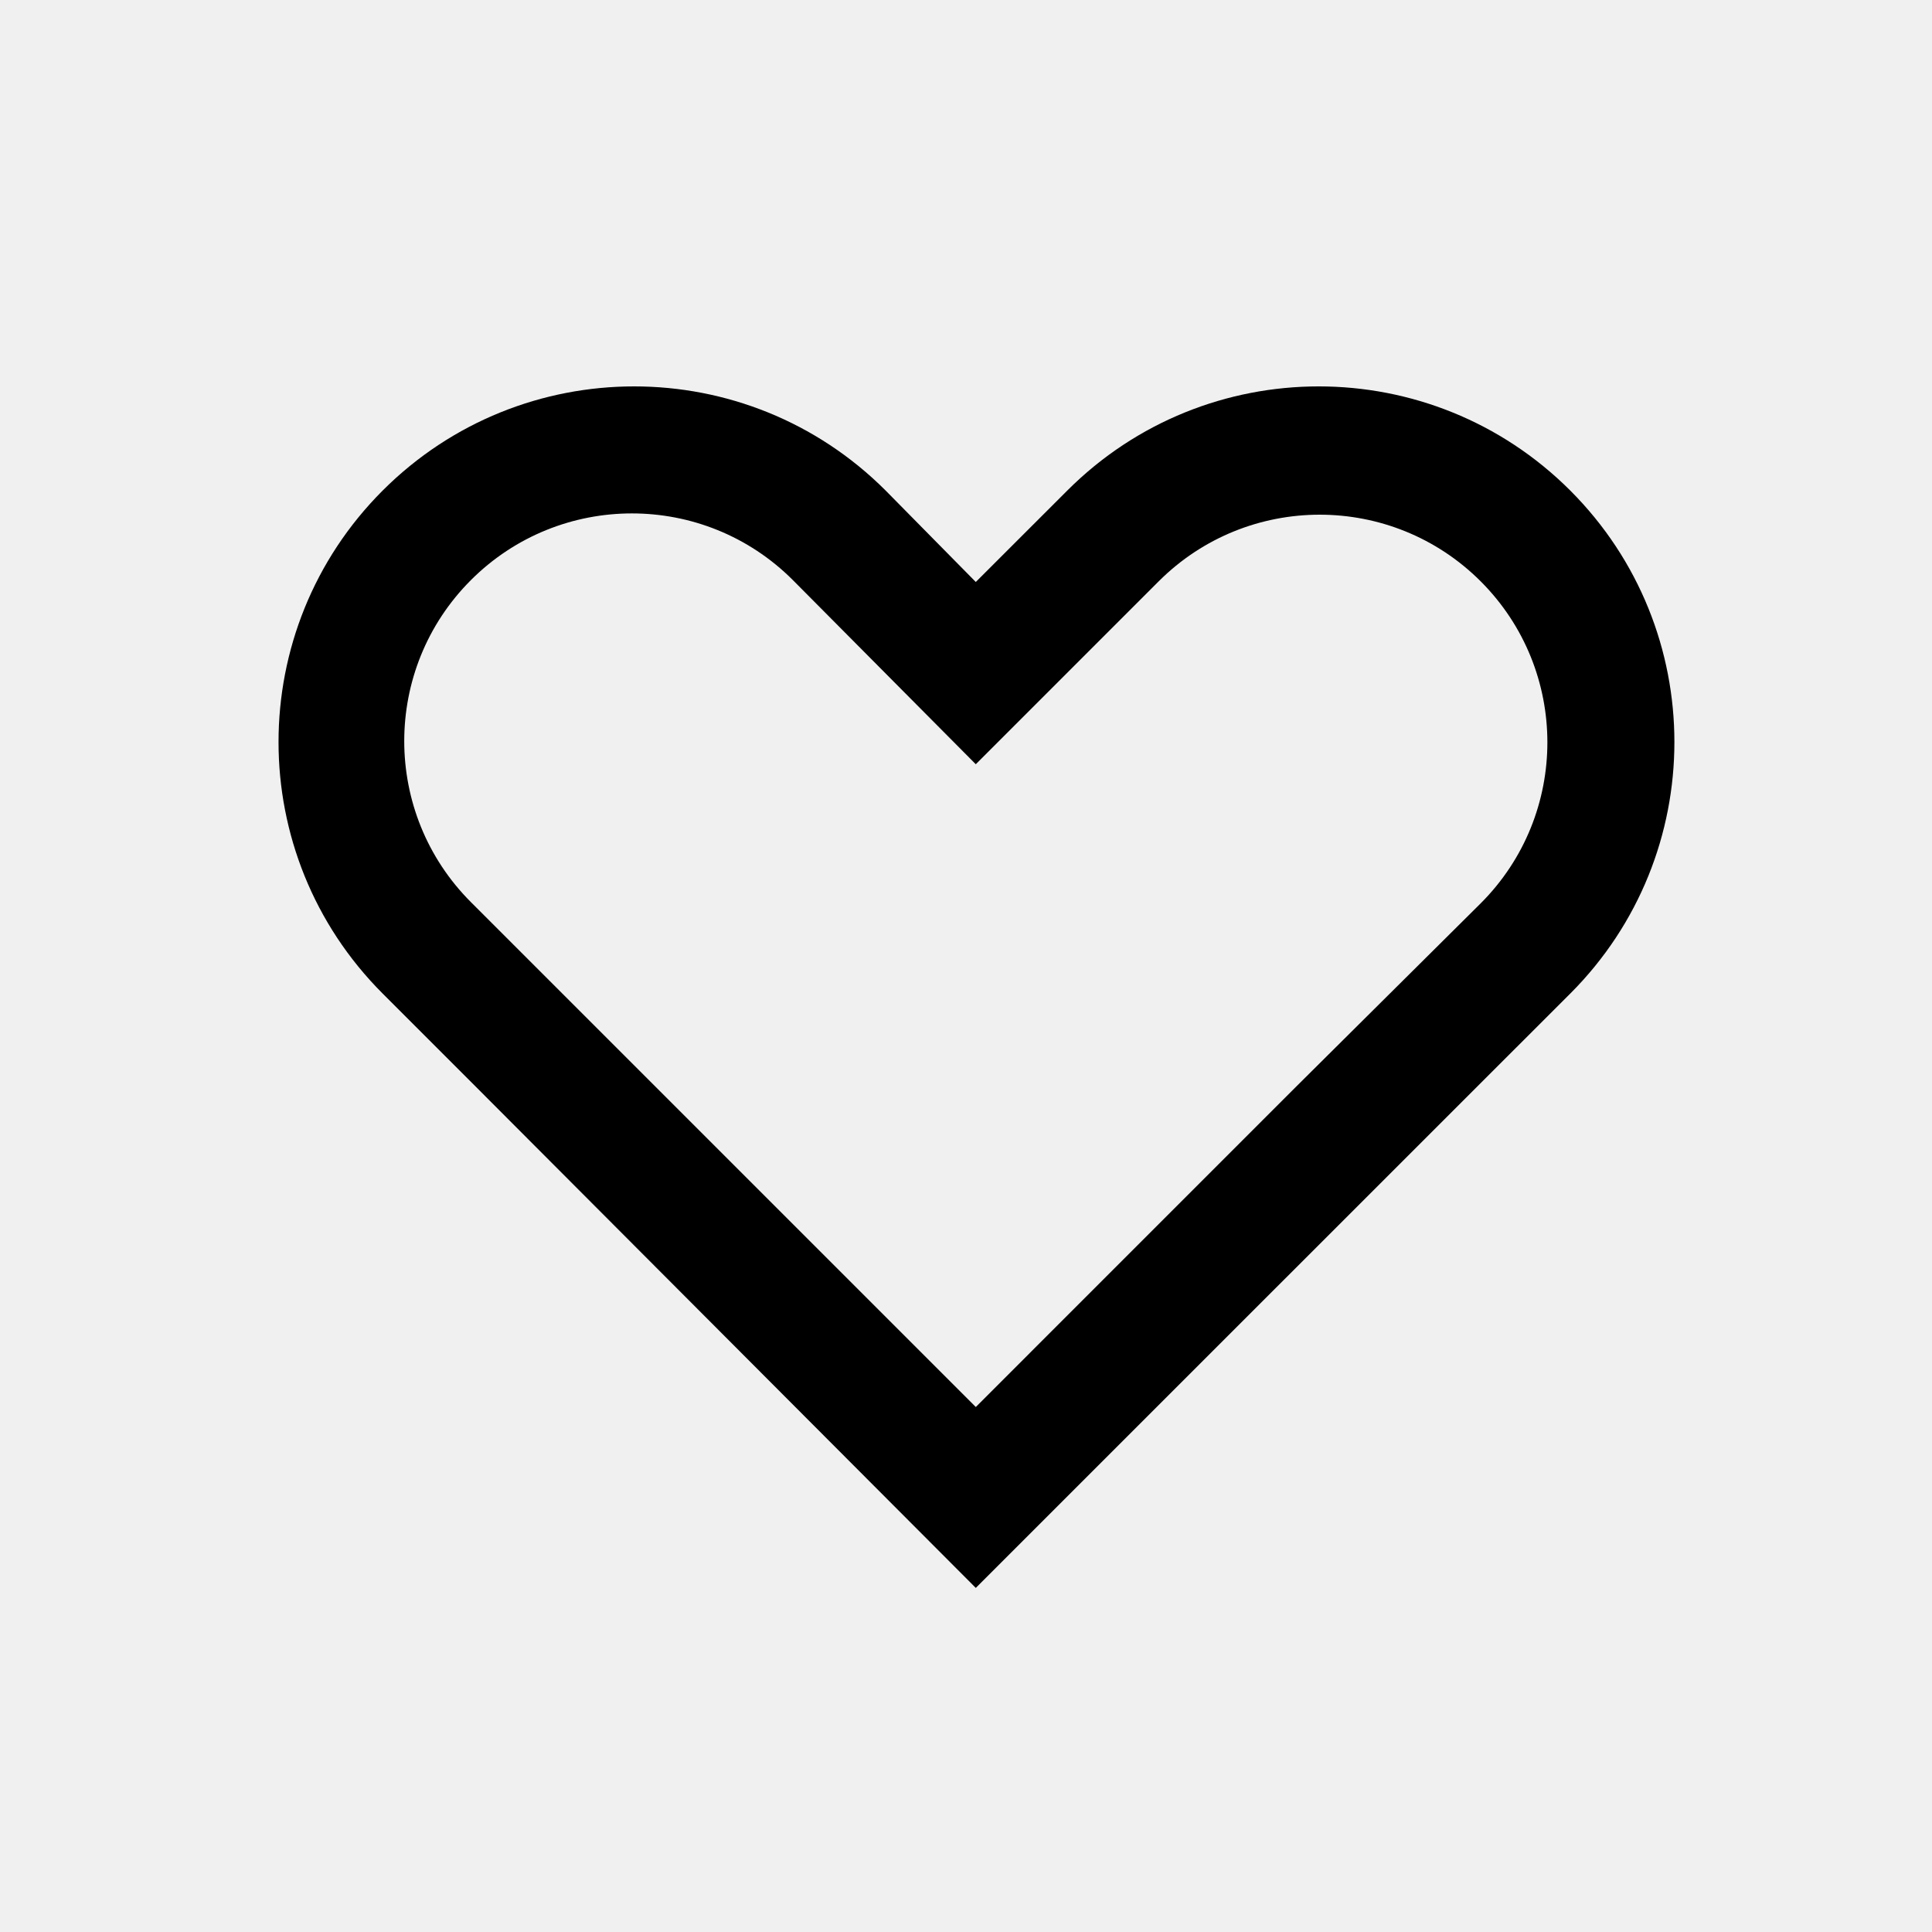
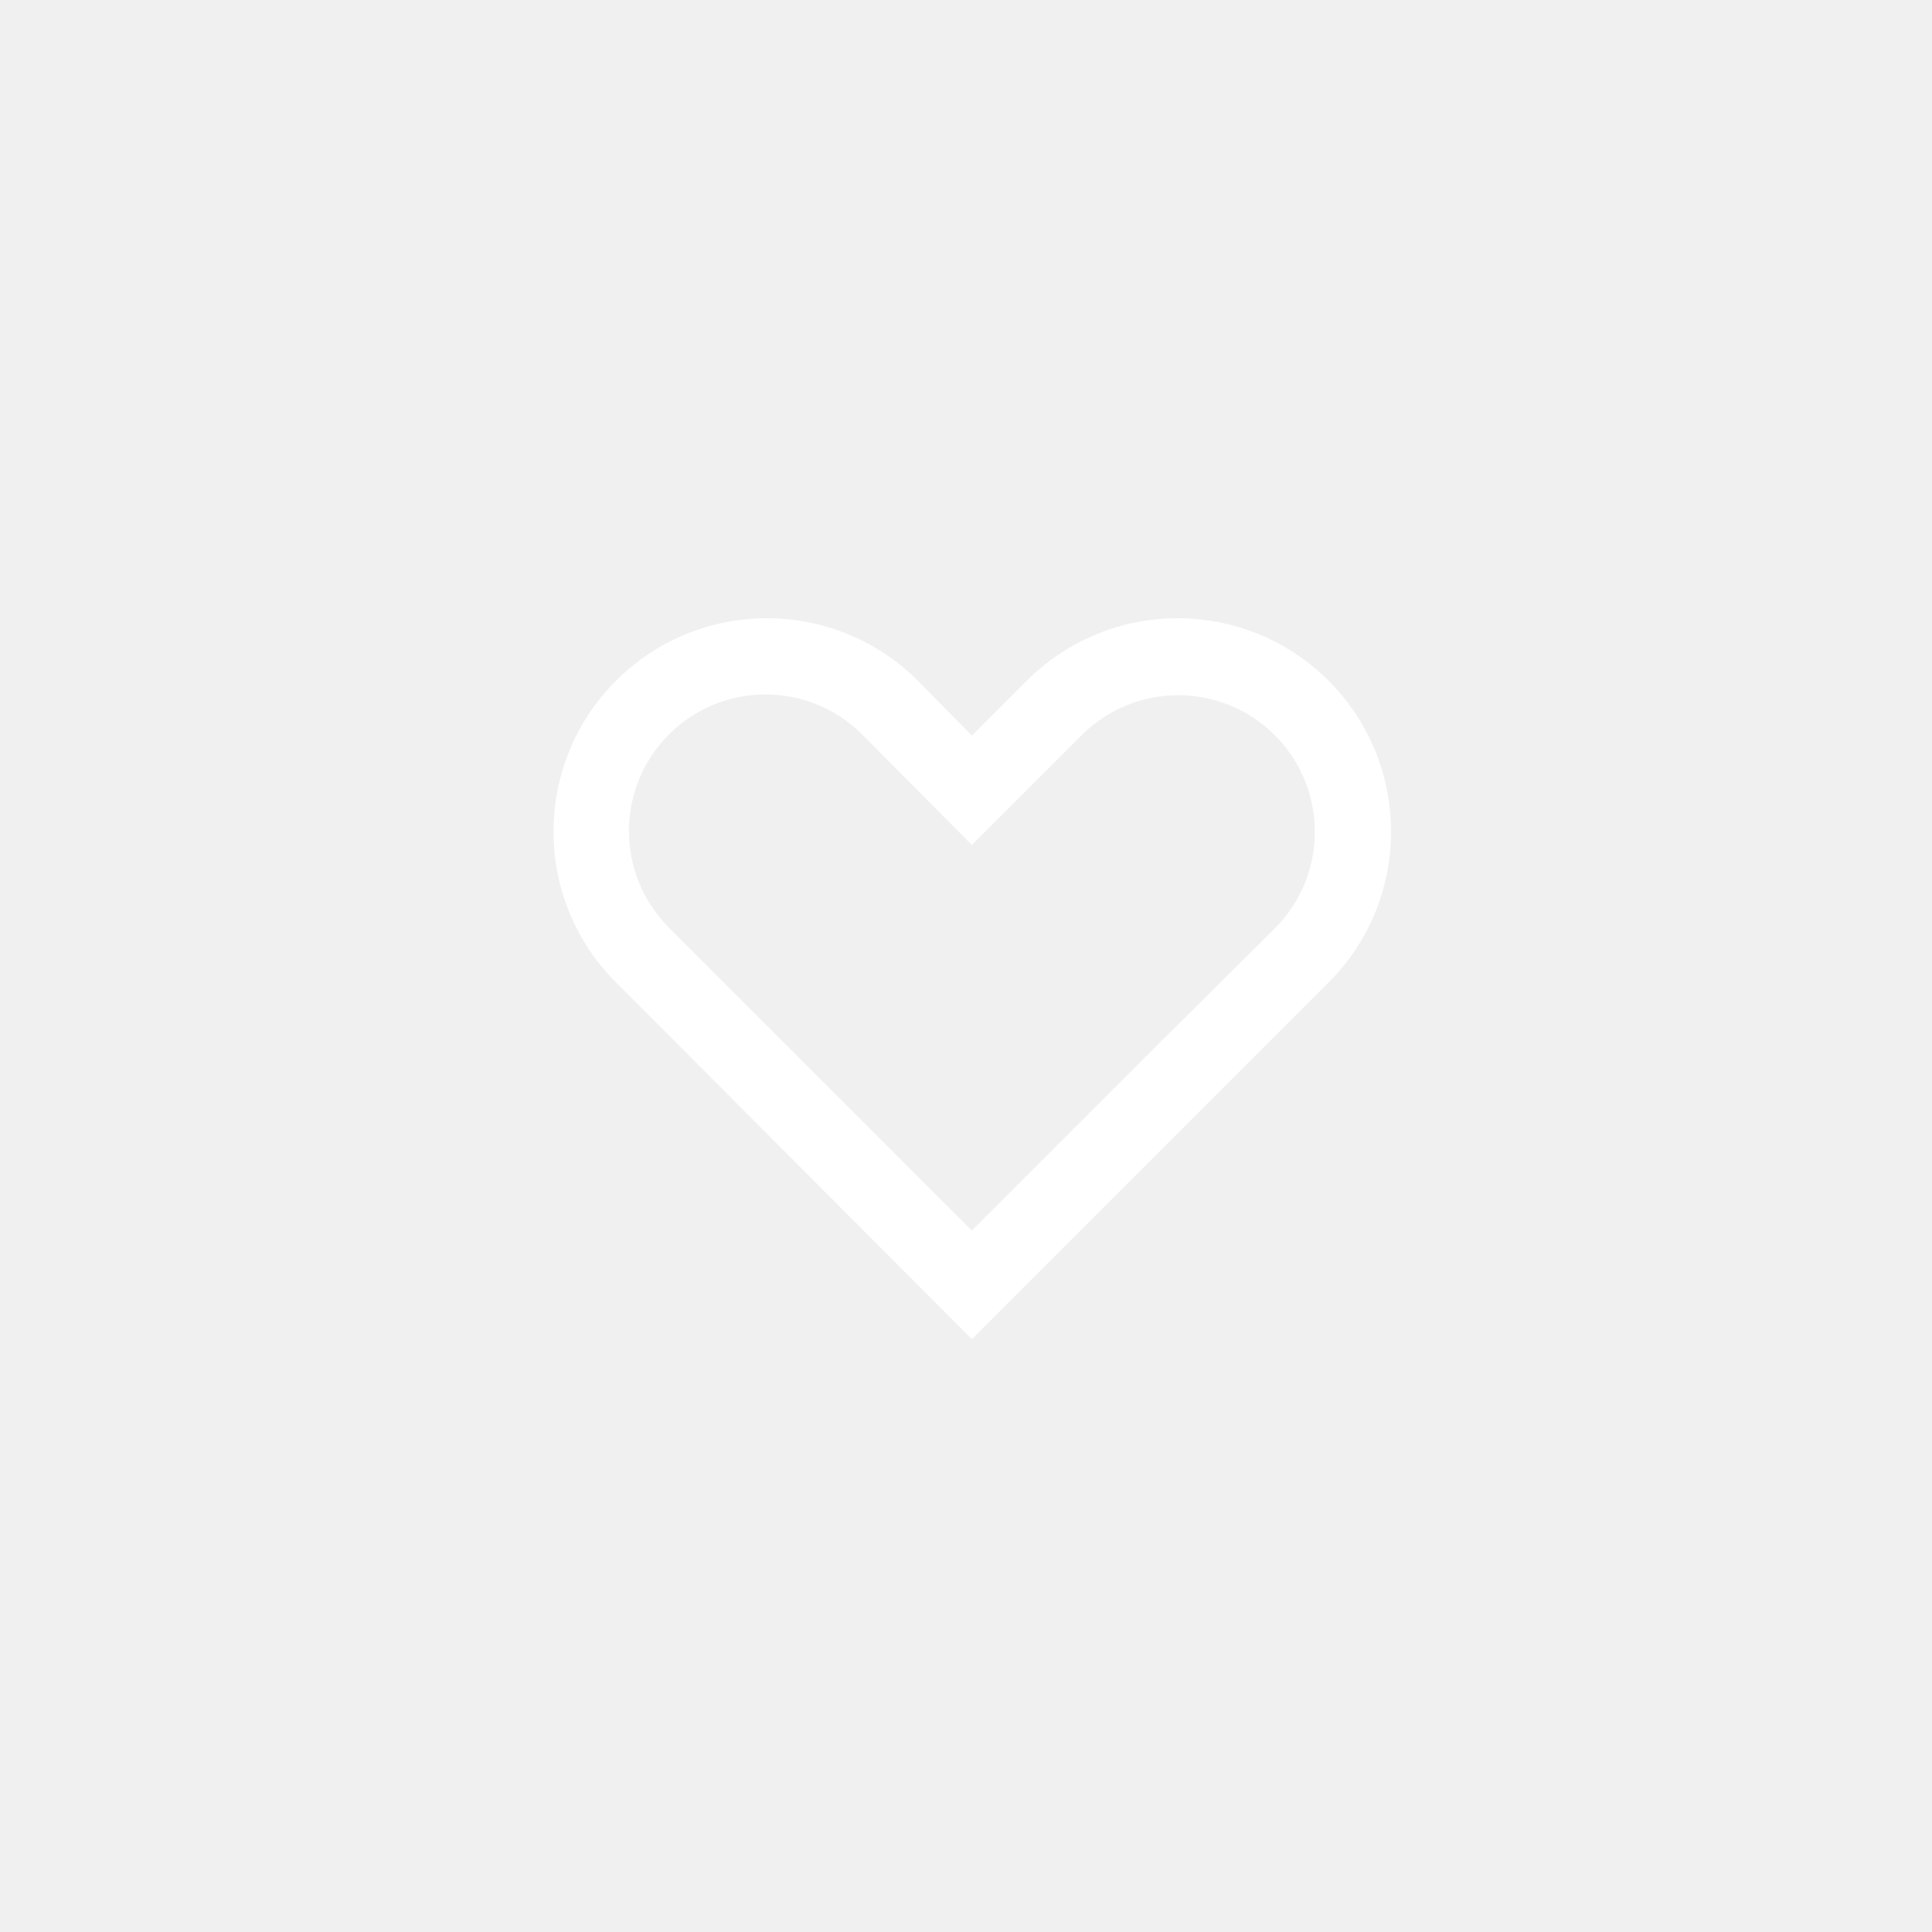
- <svg xmlns="http://www.w3.org/2000/svg" width="30" height="30" viewBox="0 0 30 30" fill="none">
-   <path fill-rule="evenodd" clip-rule="evenodd" d="M20.152 16.848L15.152 21.848L10.152 16.848L7.312 14.008C5.932 12.627 5.932 10.388 7.312 9.008C8.693 7.627 10.932 7.627 12.312 9.008L15.152 11.867L17.992 9.027C19.373 7.647 21.612 7.647 22.992 9.027C24.373 10.408 24.373 12.647 22.992 14.027L20.152 16.848ZM13.752 7.617C11.596 5.461 8.099 5.461 5.942 7.617C3.786 9.774 3.786 13.271 5.942 15.428L7.362 16.848L15.152 24.657L22.962 16.848L24.383 15.428C26.539 13.271 26.539 9.774 24.383 7.617C22.226 5.461 18.729 5.461 16.573 7.617L15.152 9.037L13.752 7.617Z" fill="currentColor" />
+ <svg xmlns="http://www.w3.org/2000/svg" width="50" height="50" viewBox="0 0 50 50" fill="none">
+   <path fill-rule="evenodd" clip-rule="evenodd" d="M30.152 26.848L25.152 31.848L20.152 26.848L17.312 24.008C15.932 22.627 15.932 20.388 17.312 19.008C18.693 17.627 20.932 17.627 22.312 19.008L25.152 21.867L27.992 19.027C29.373 17.647 31.612 17.647 32.992 19.027C34.373 20.408 34.373 22.647 32.992 24.027L30.152 26.848ZM23.753 17.617C21.596 15.461 18.099 15.461 15.943 17.617C13.786 19.774 13.786 23.271 15.943 25.427L17.363 26.848L25.152 34.657L32.962 26.848L34.383 25.427C36.539 23.271 36.539 19.774 34.383 17.617C32.226 15.461 28.729 15.461 26.573 17.617L25.152 19.038L23.753 17.617Z" fill="white" />
</svg>
